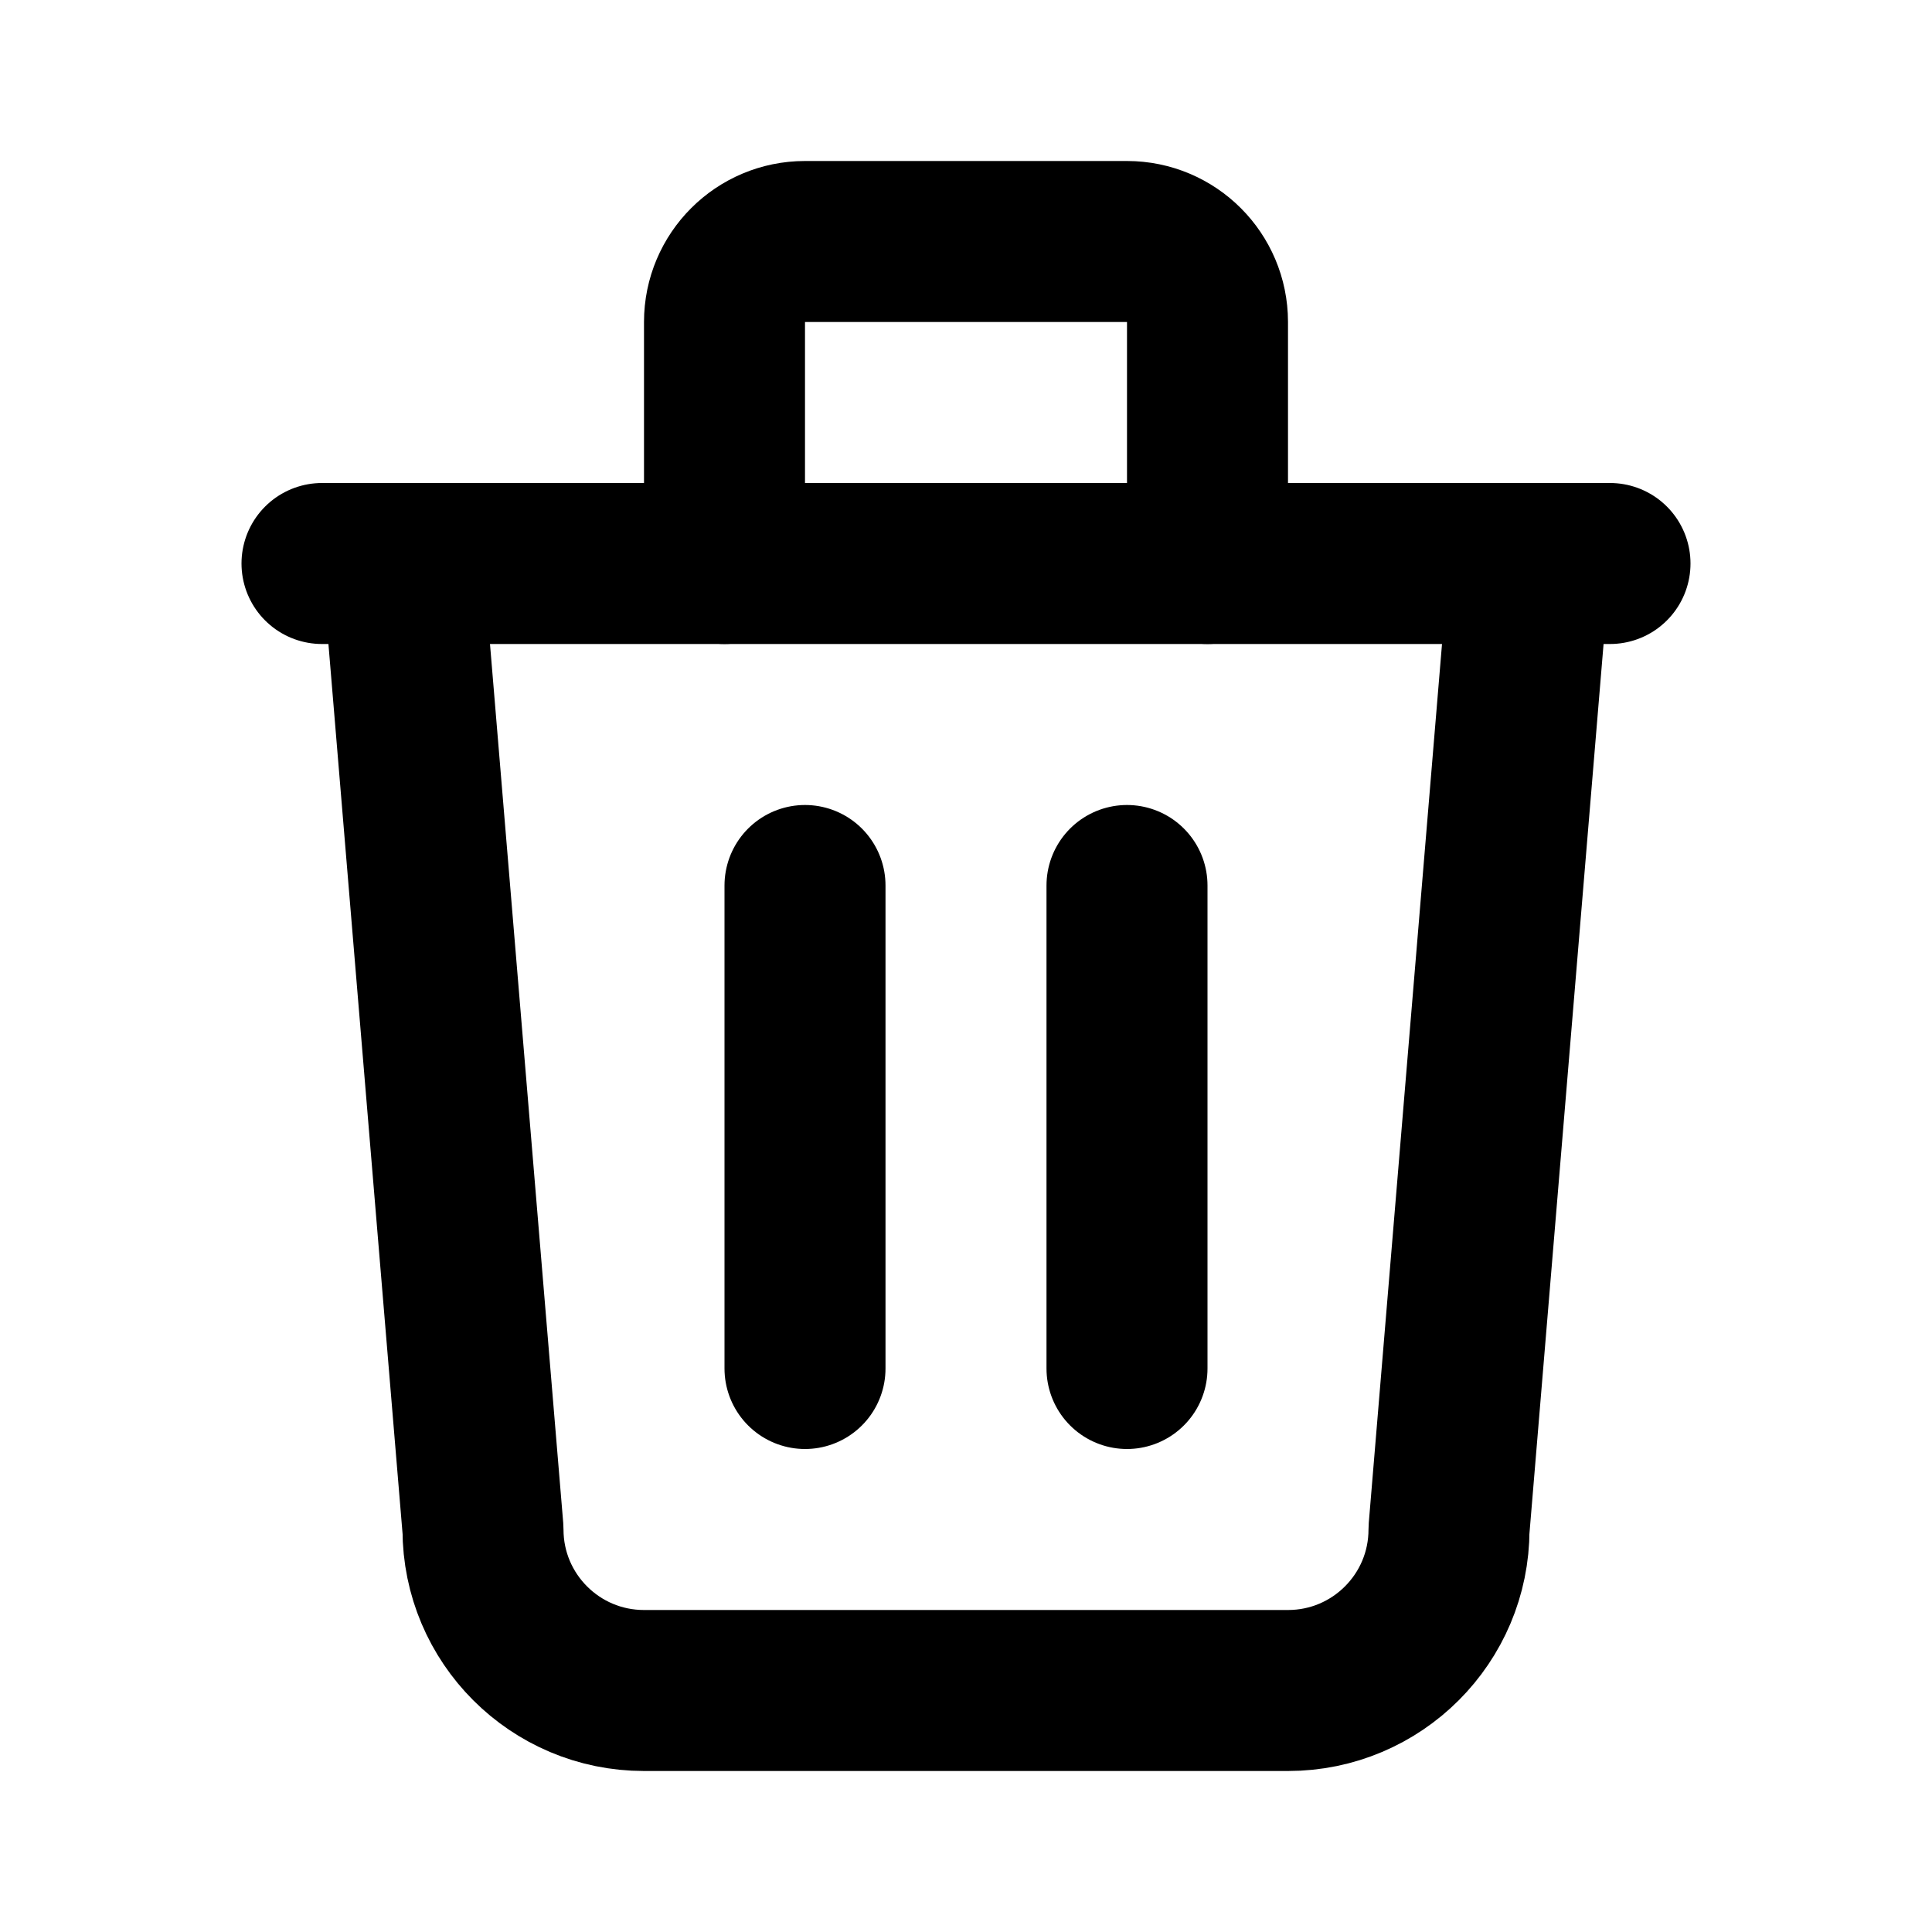
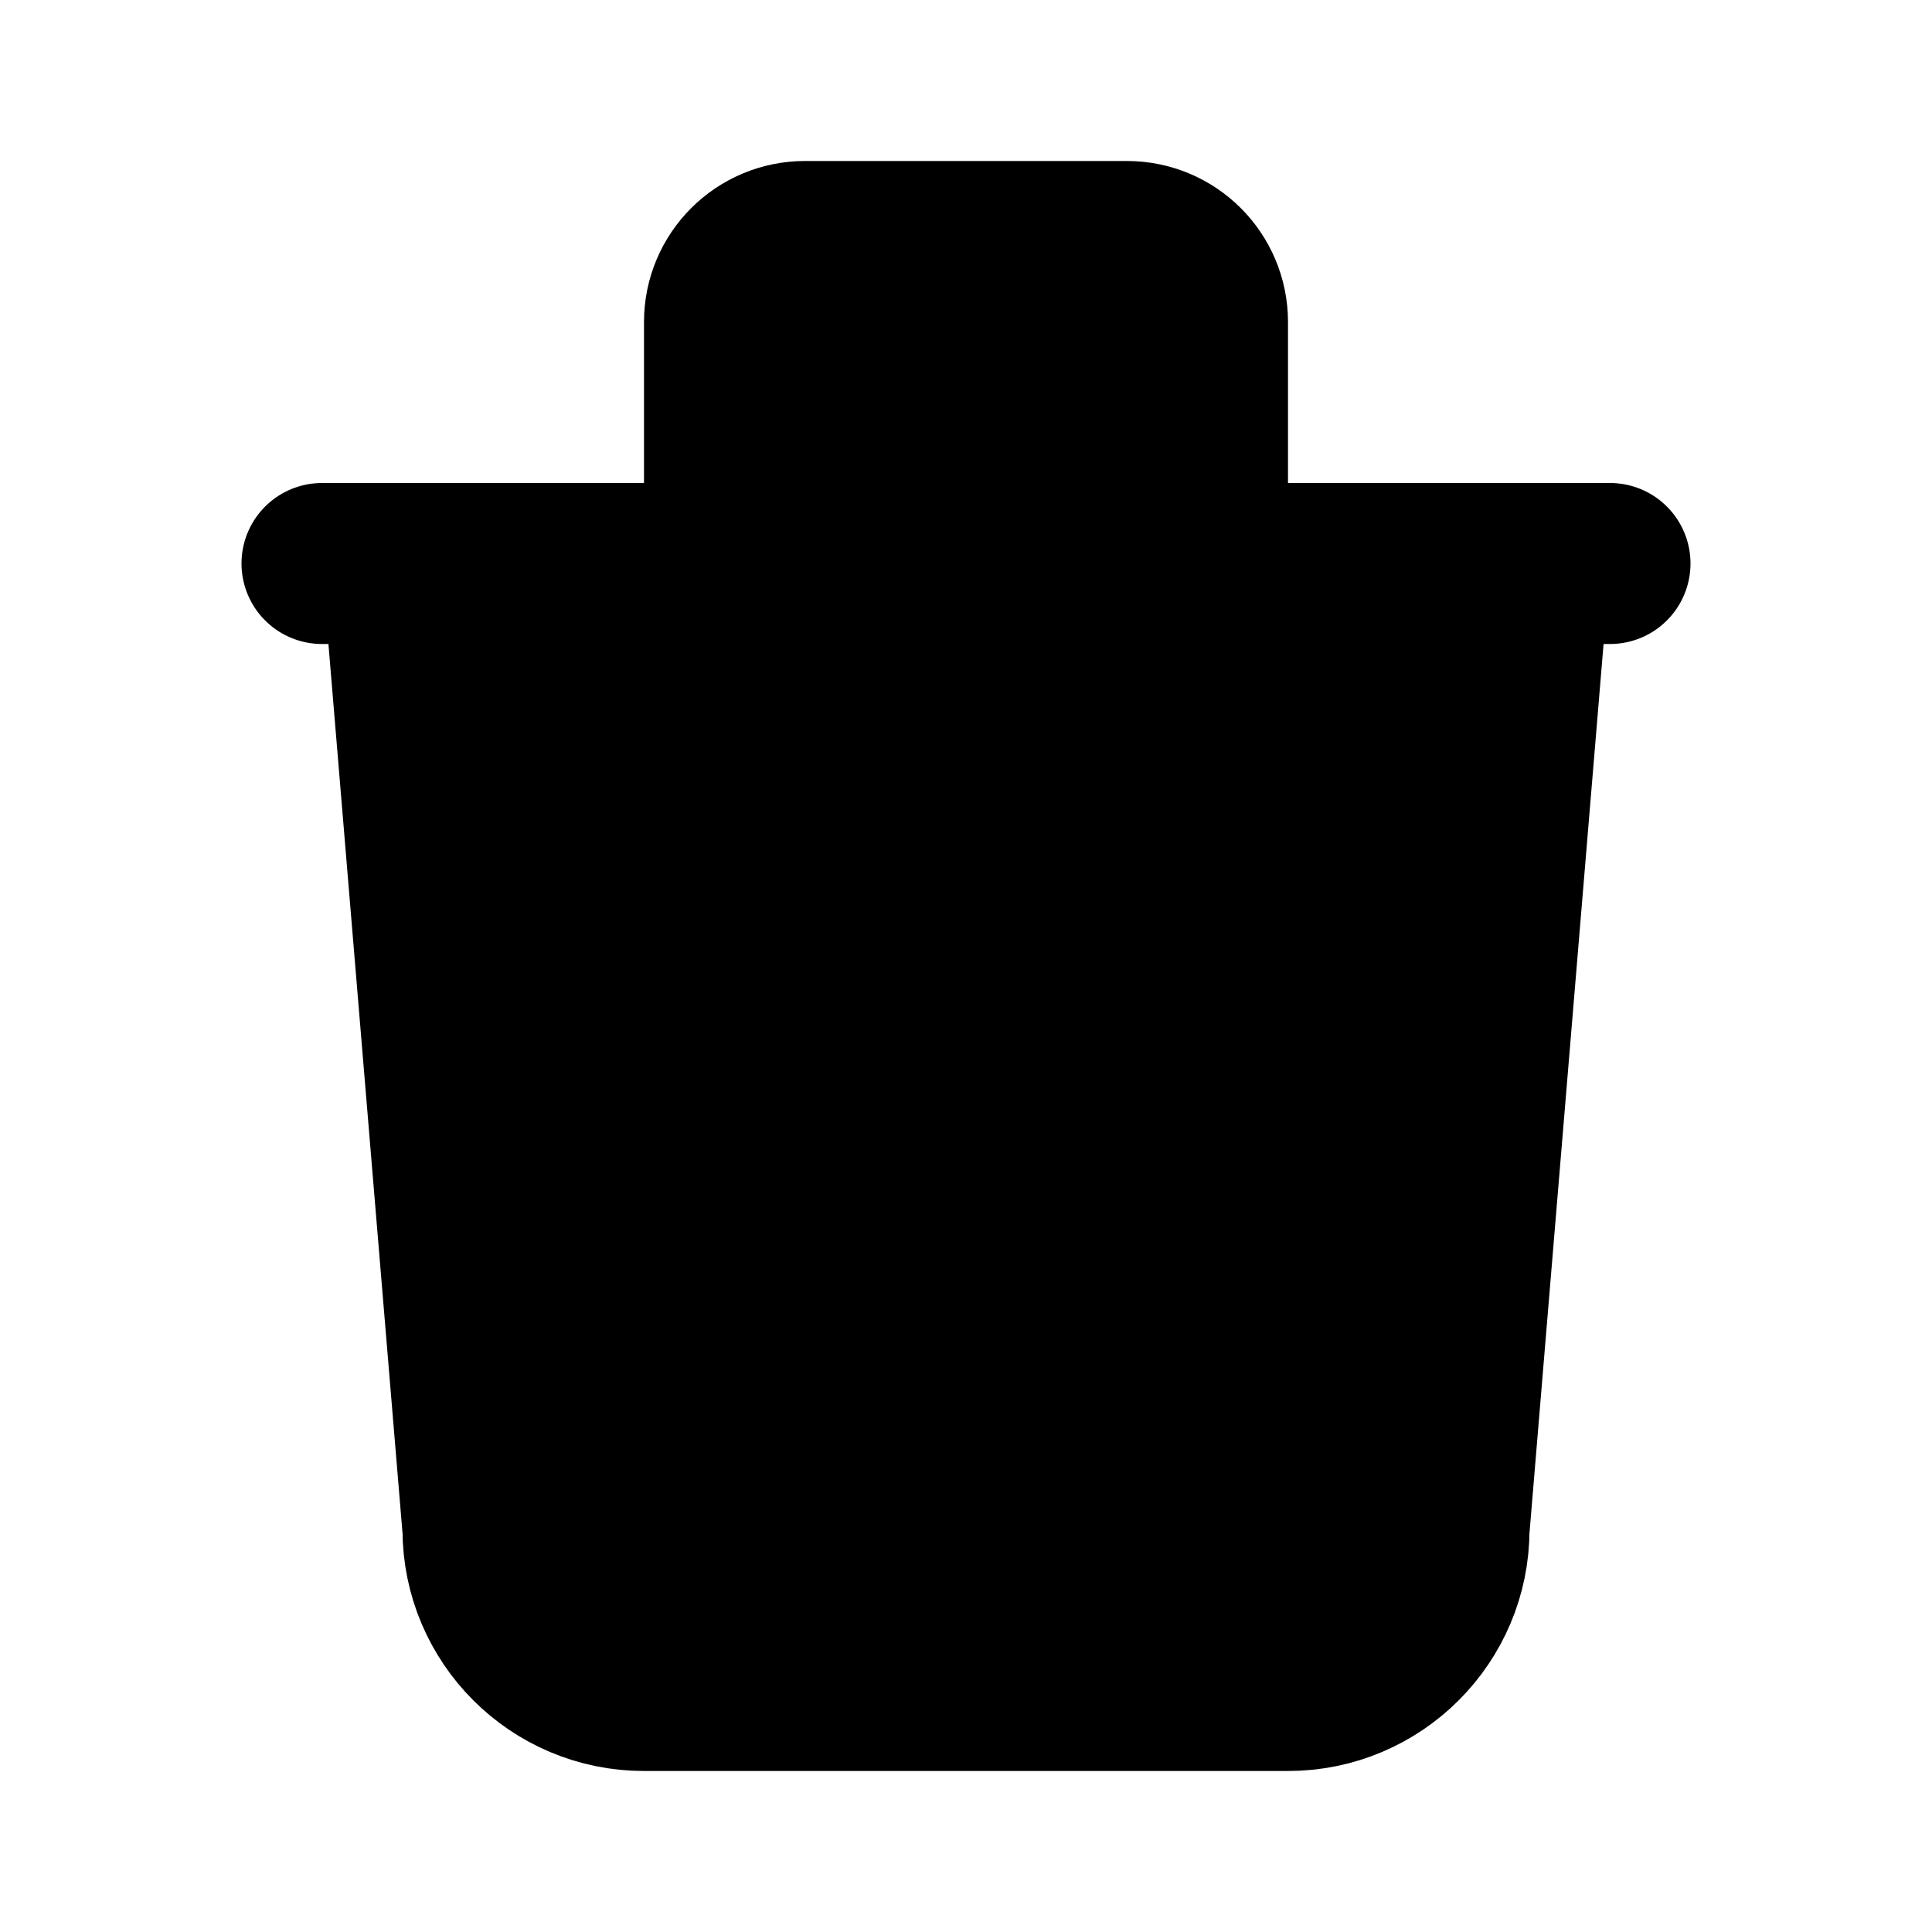
- <svg xmlns="http://www.w3.org/2000/svg" class="icon icon-tabler icon-tabler-trash" width="24" height="24" viewBox="0 0 24 24" stroke-width="2" stroke="currentcolor" fill="none" stroke-linecap="round" stroke-linejoin="round">
+ <svg xmlns="http://www.w3.org/2000/svg" class="icon icon-tabler icon-tabler-trash" width="24" height="24" viewBox="0 0 24 24" stroke-width="2" stroke="currentcolor" stroke-linecap="round" stroke-linejoin="round">
  <path stroke="none" d="M0 0h24v24H0z" fill="none" />
  <path d="M4 7l16 0" />
  <path d="M10 11l0 6" />
  <path d="M14 11l0 6" />
  <path d="M5 7l1 12a2 2 0 0 0 2 2h8a2 2 0 0 0 2 -2l1 -12" />
  <path d="M9 7v-3a1 1 0 0 1 1 -1h4a1 1 0 0 1 1 1v3" />
</svg>
